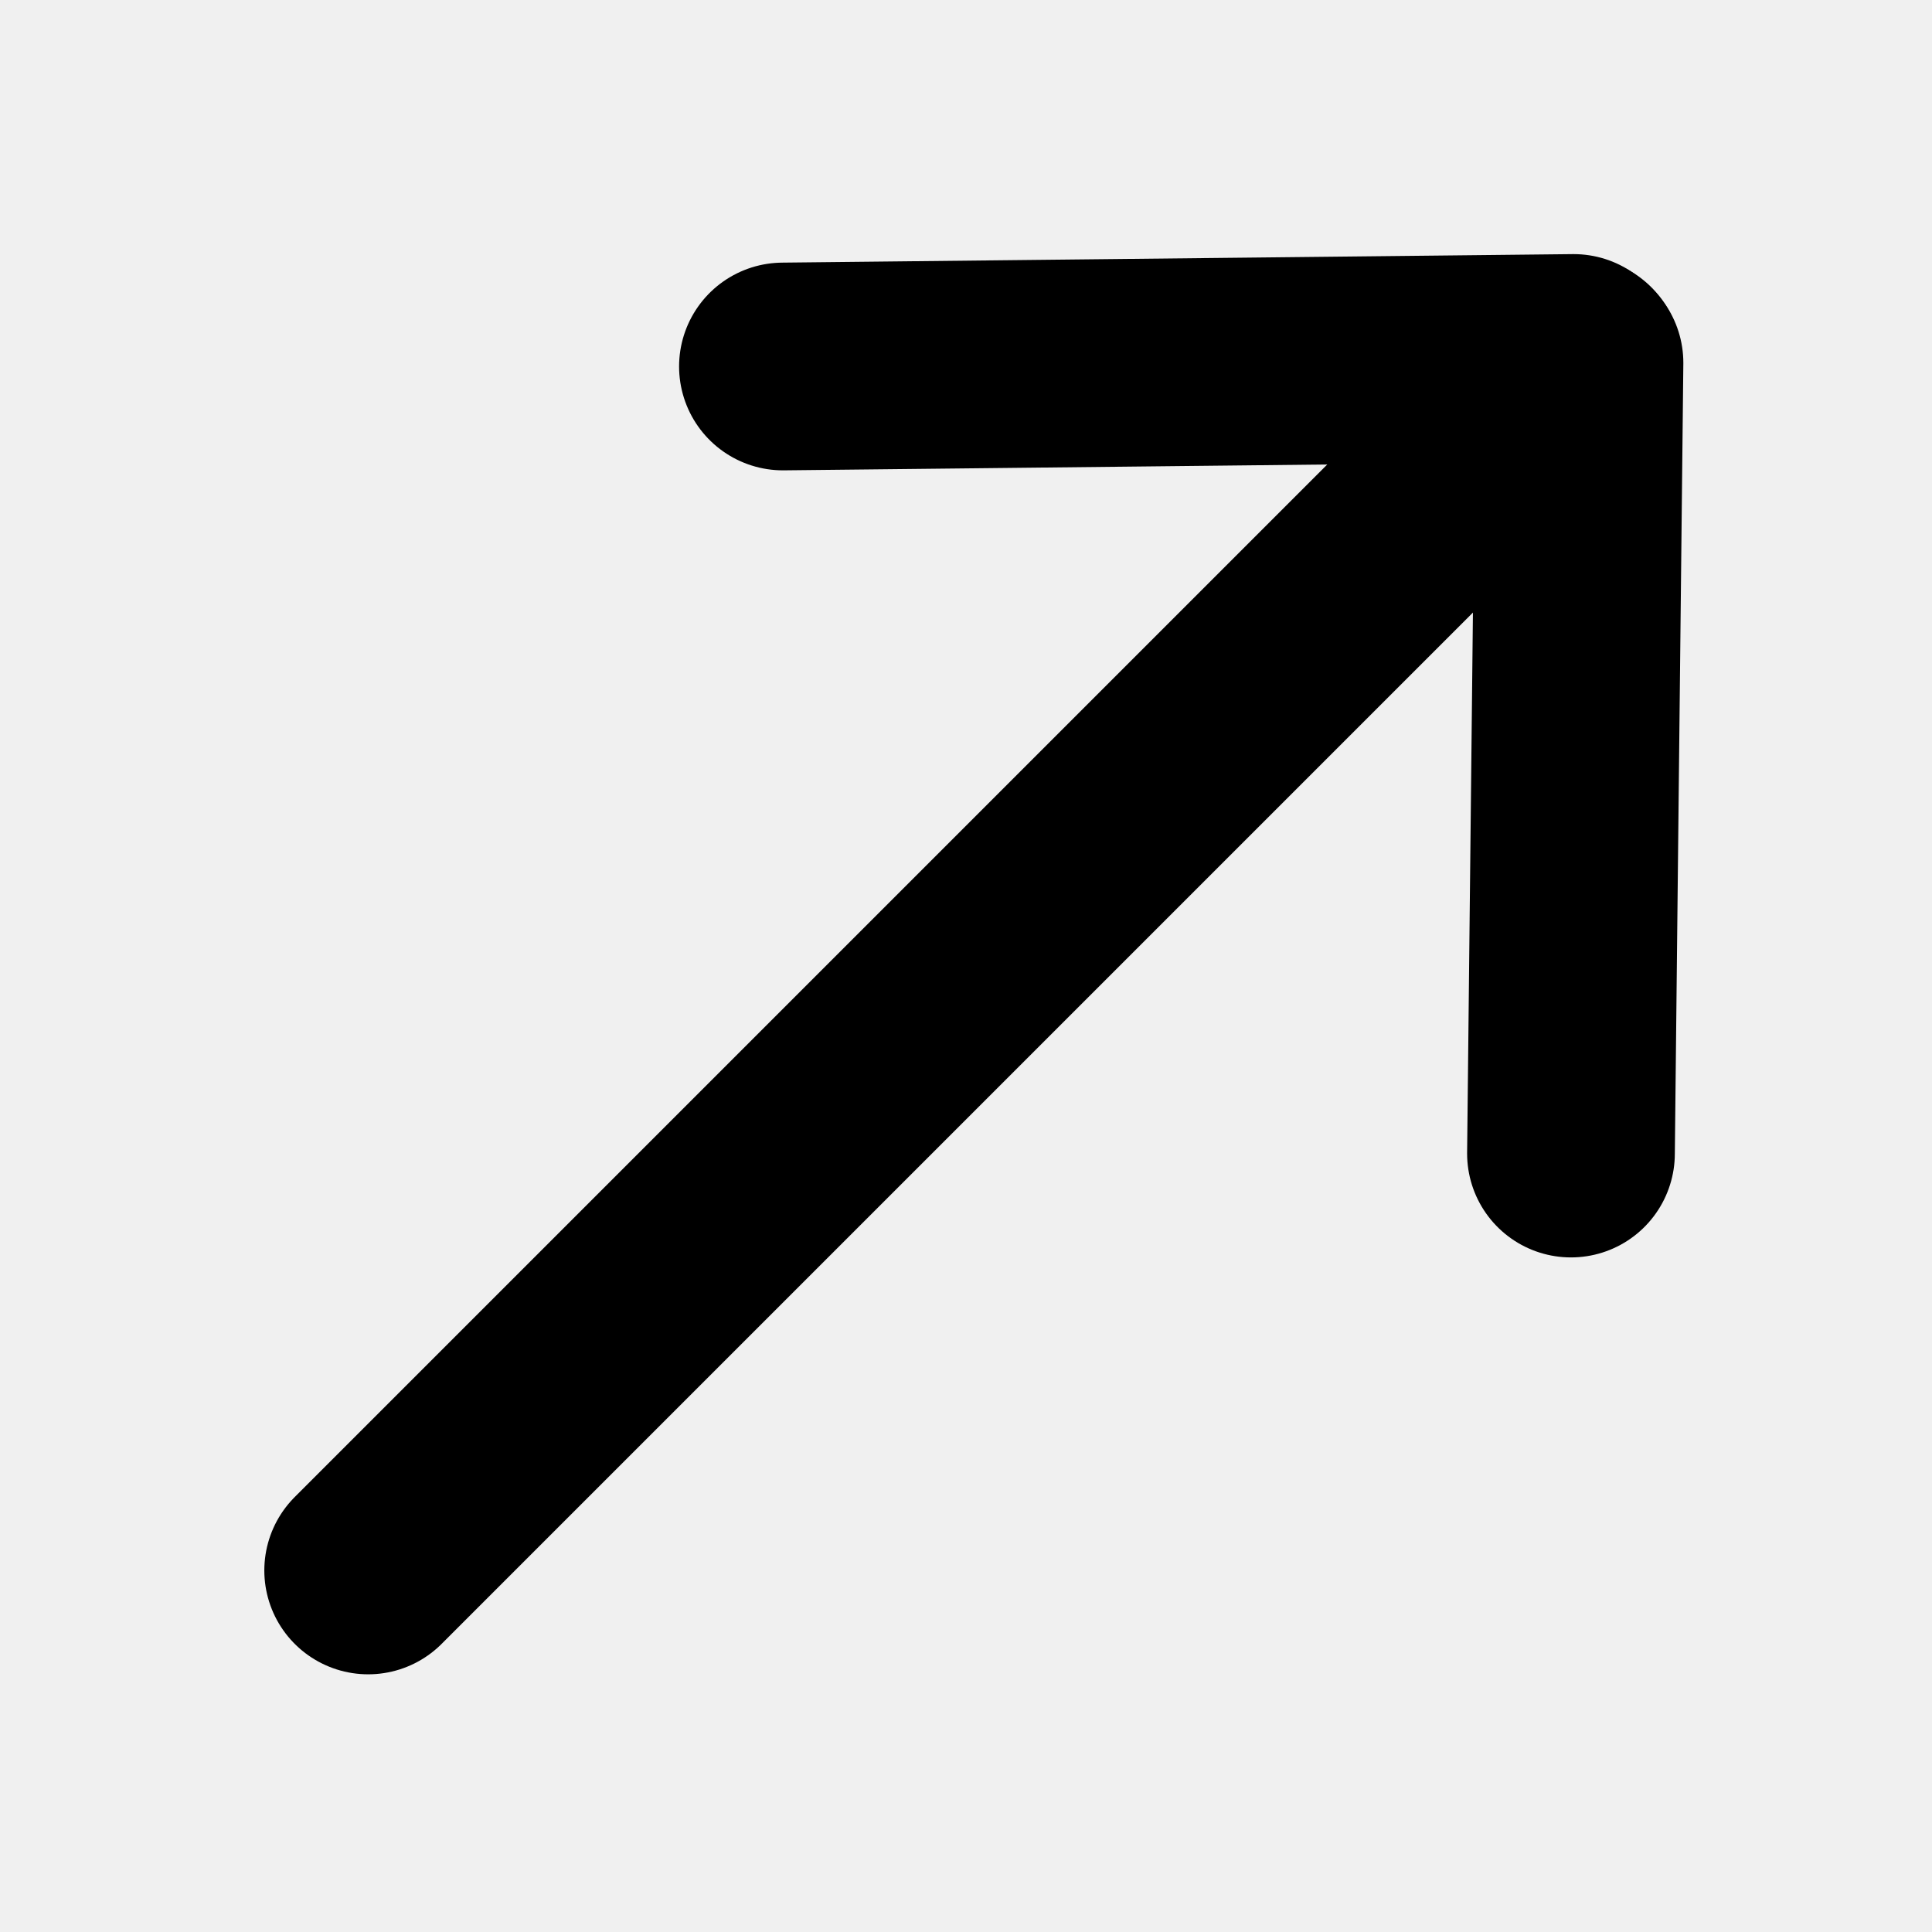
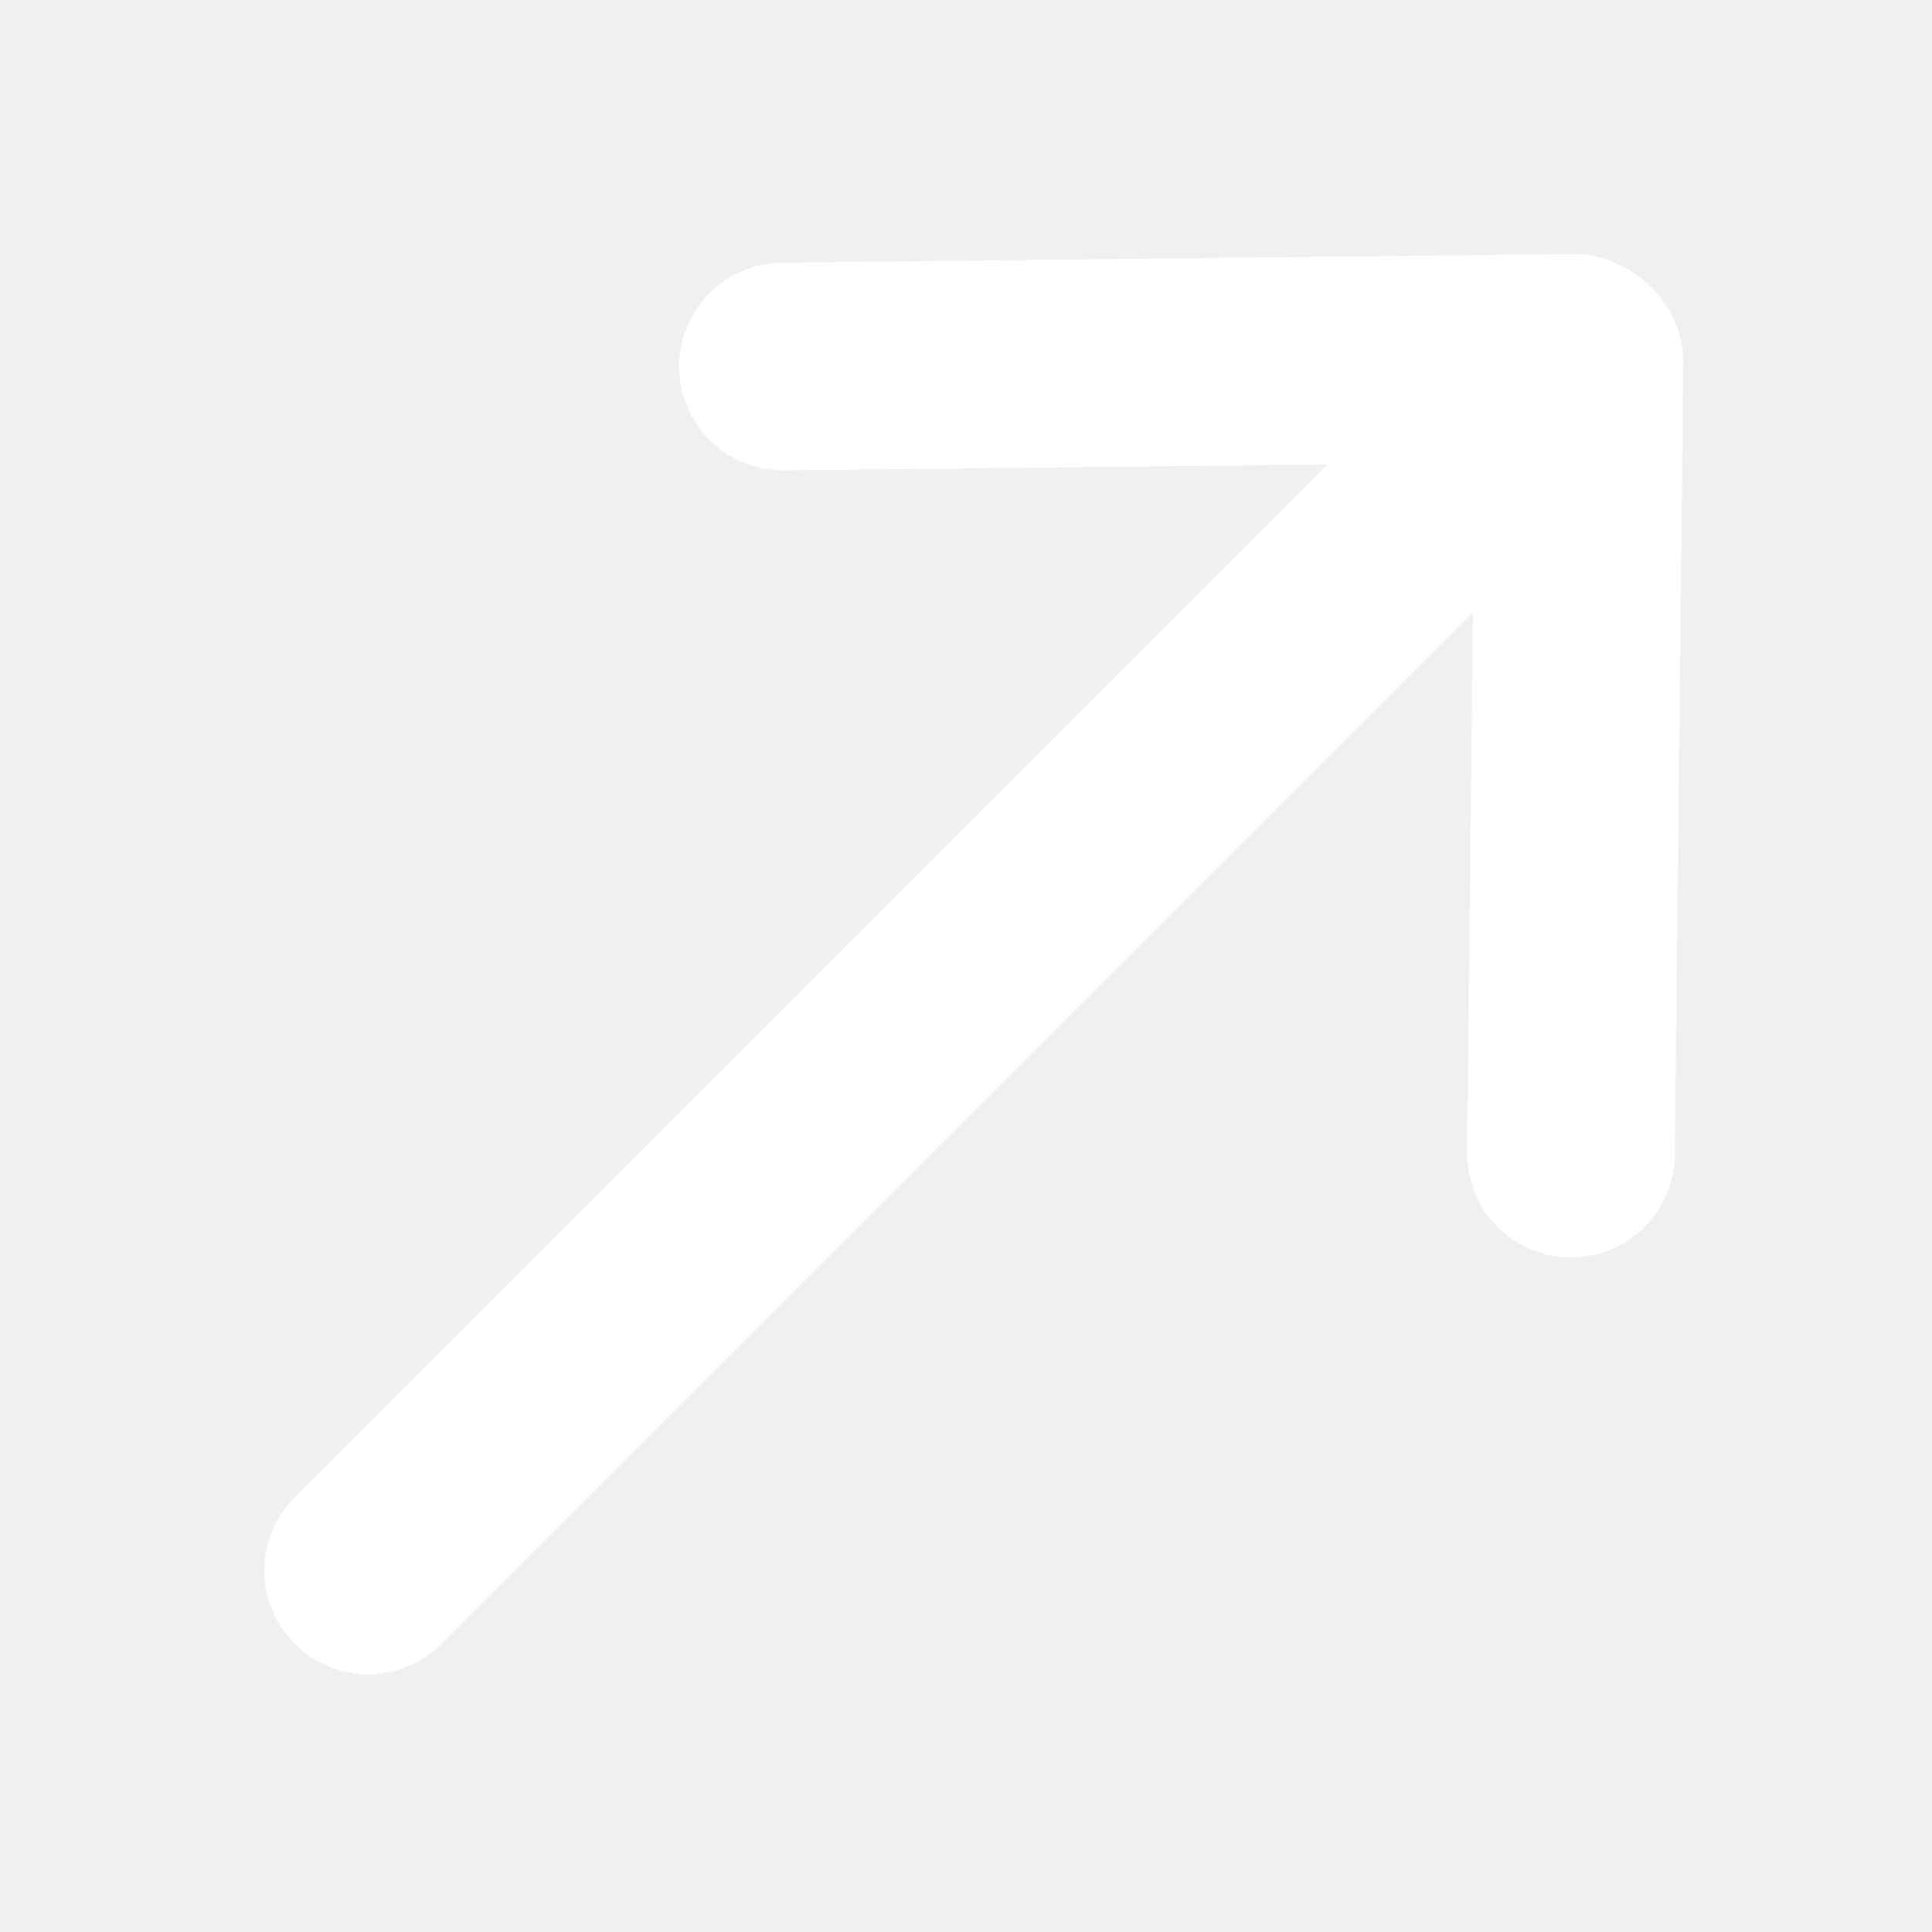
<svg xmlns="http://www.w3.org/2000/svg" width="210mm" height="210mm" viewBox="0 0 744.094 744.094" id="svg2" version="1.1">
  <defs id="defs4" />
  <g id="layer1" transform="translate(0,-308.2677)">
-     <path style="fill:none;fill-rule:evenodd;stroke:#000000;stroke-width:80;stroke-linecap:round;stroke-linejoin:round;stroke-miterlimit:4;stroke-dasharray:none;stroke-opacity:1" d="M 141.8,913.115 607.724,447.191" id="path3338" />
-     <path id="path4140" d="m 301.543,449.417 304.536,-3.279" style="fill:none;fill-rule:evenodd;stroke:#000000;stroke-width:80;stroke-linecap:round;stroke-linejoin:round;stroke-miterlimit:4;stroke-dasharray:none;stroke-opacity:1" />
-     <path style="fill:none;fill-rule:evenodd;stroke:#000000;stroke-width:80;stroke-linecap:round;stroke-linejoin:round;stroke-miterlimit:4;stroke-dasharray:none;stroke-opacity:1" d="m 605.046,752.552 3.279,-304.536" id="path4142" />
+     <path style="fill:none;fill-rule:evenodd;stroke:#ffffff;stroke-width:80;stroke-linecap:round;stroke-linejoin:round;stroke-miterlimit:4;stroke-dasharray:none;stroke-opacity:1" d="M 141.8,913.115 607.724,447.191" id="path3338" />
+     <path id="path4140" d="m 301.543,449.417 304.536,-3.279" style="fill:none;fill-rule:evenodd;stroke:#ffffff;stroke-width:80;stroke-linecap:round;stroke-linejoin:round;stroke-miterlimit:4;stroke-dasharray:none;stroke-opacity:1" />
+     <path style="fill:none;fill-rule:evenodd;stroke:#ffffff;stroke-width:80;stroke-linecap:round;stroke-linejoin:round;stroke-miterlimit:4;stroke-dasharray:none;stroke-opacity:1" d="m 605.046,752.552 3.279,-304.536" id="path4142" />
  </g>
</svg>
